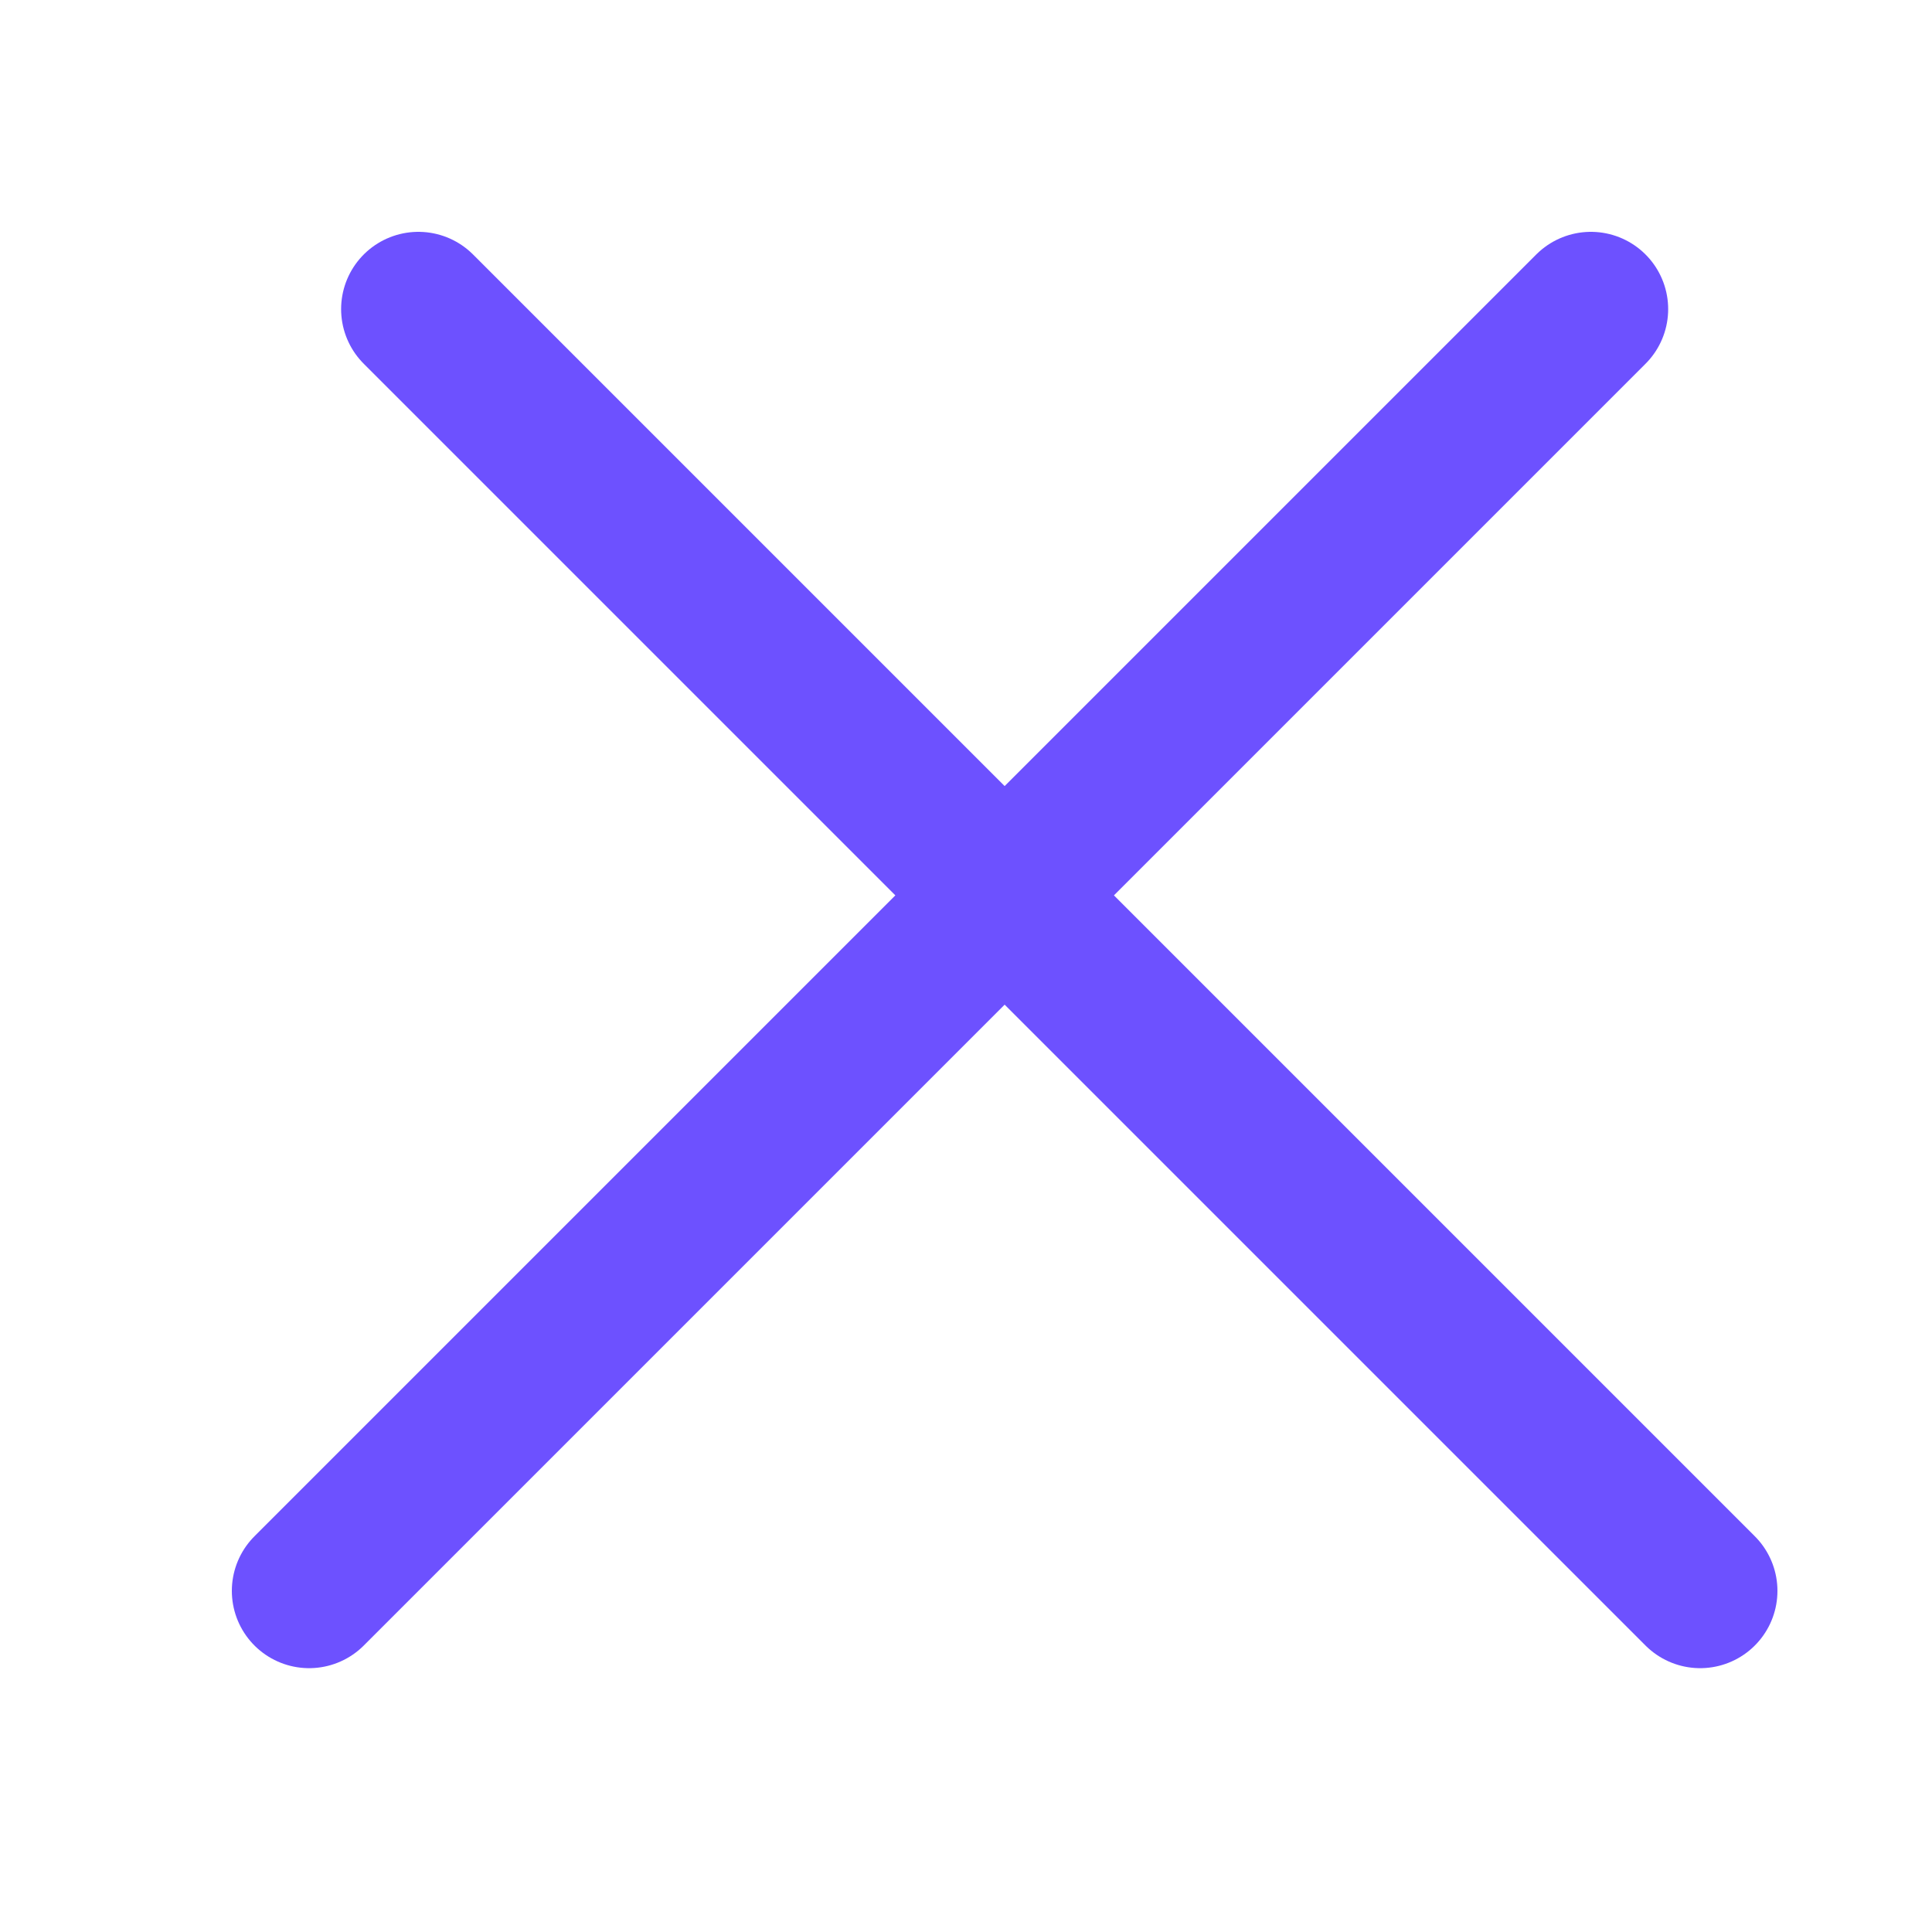
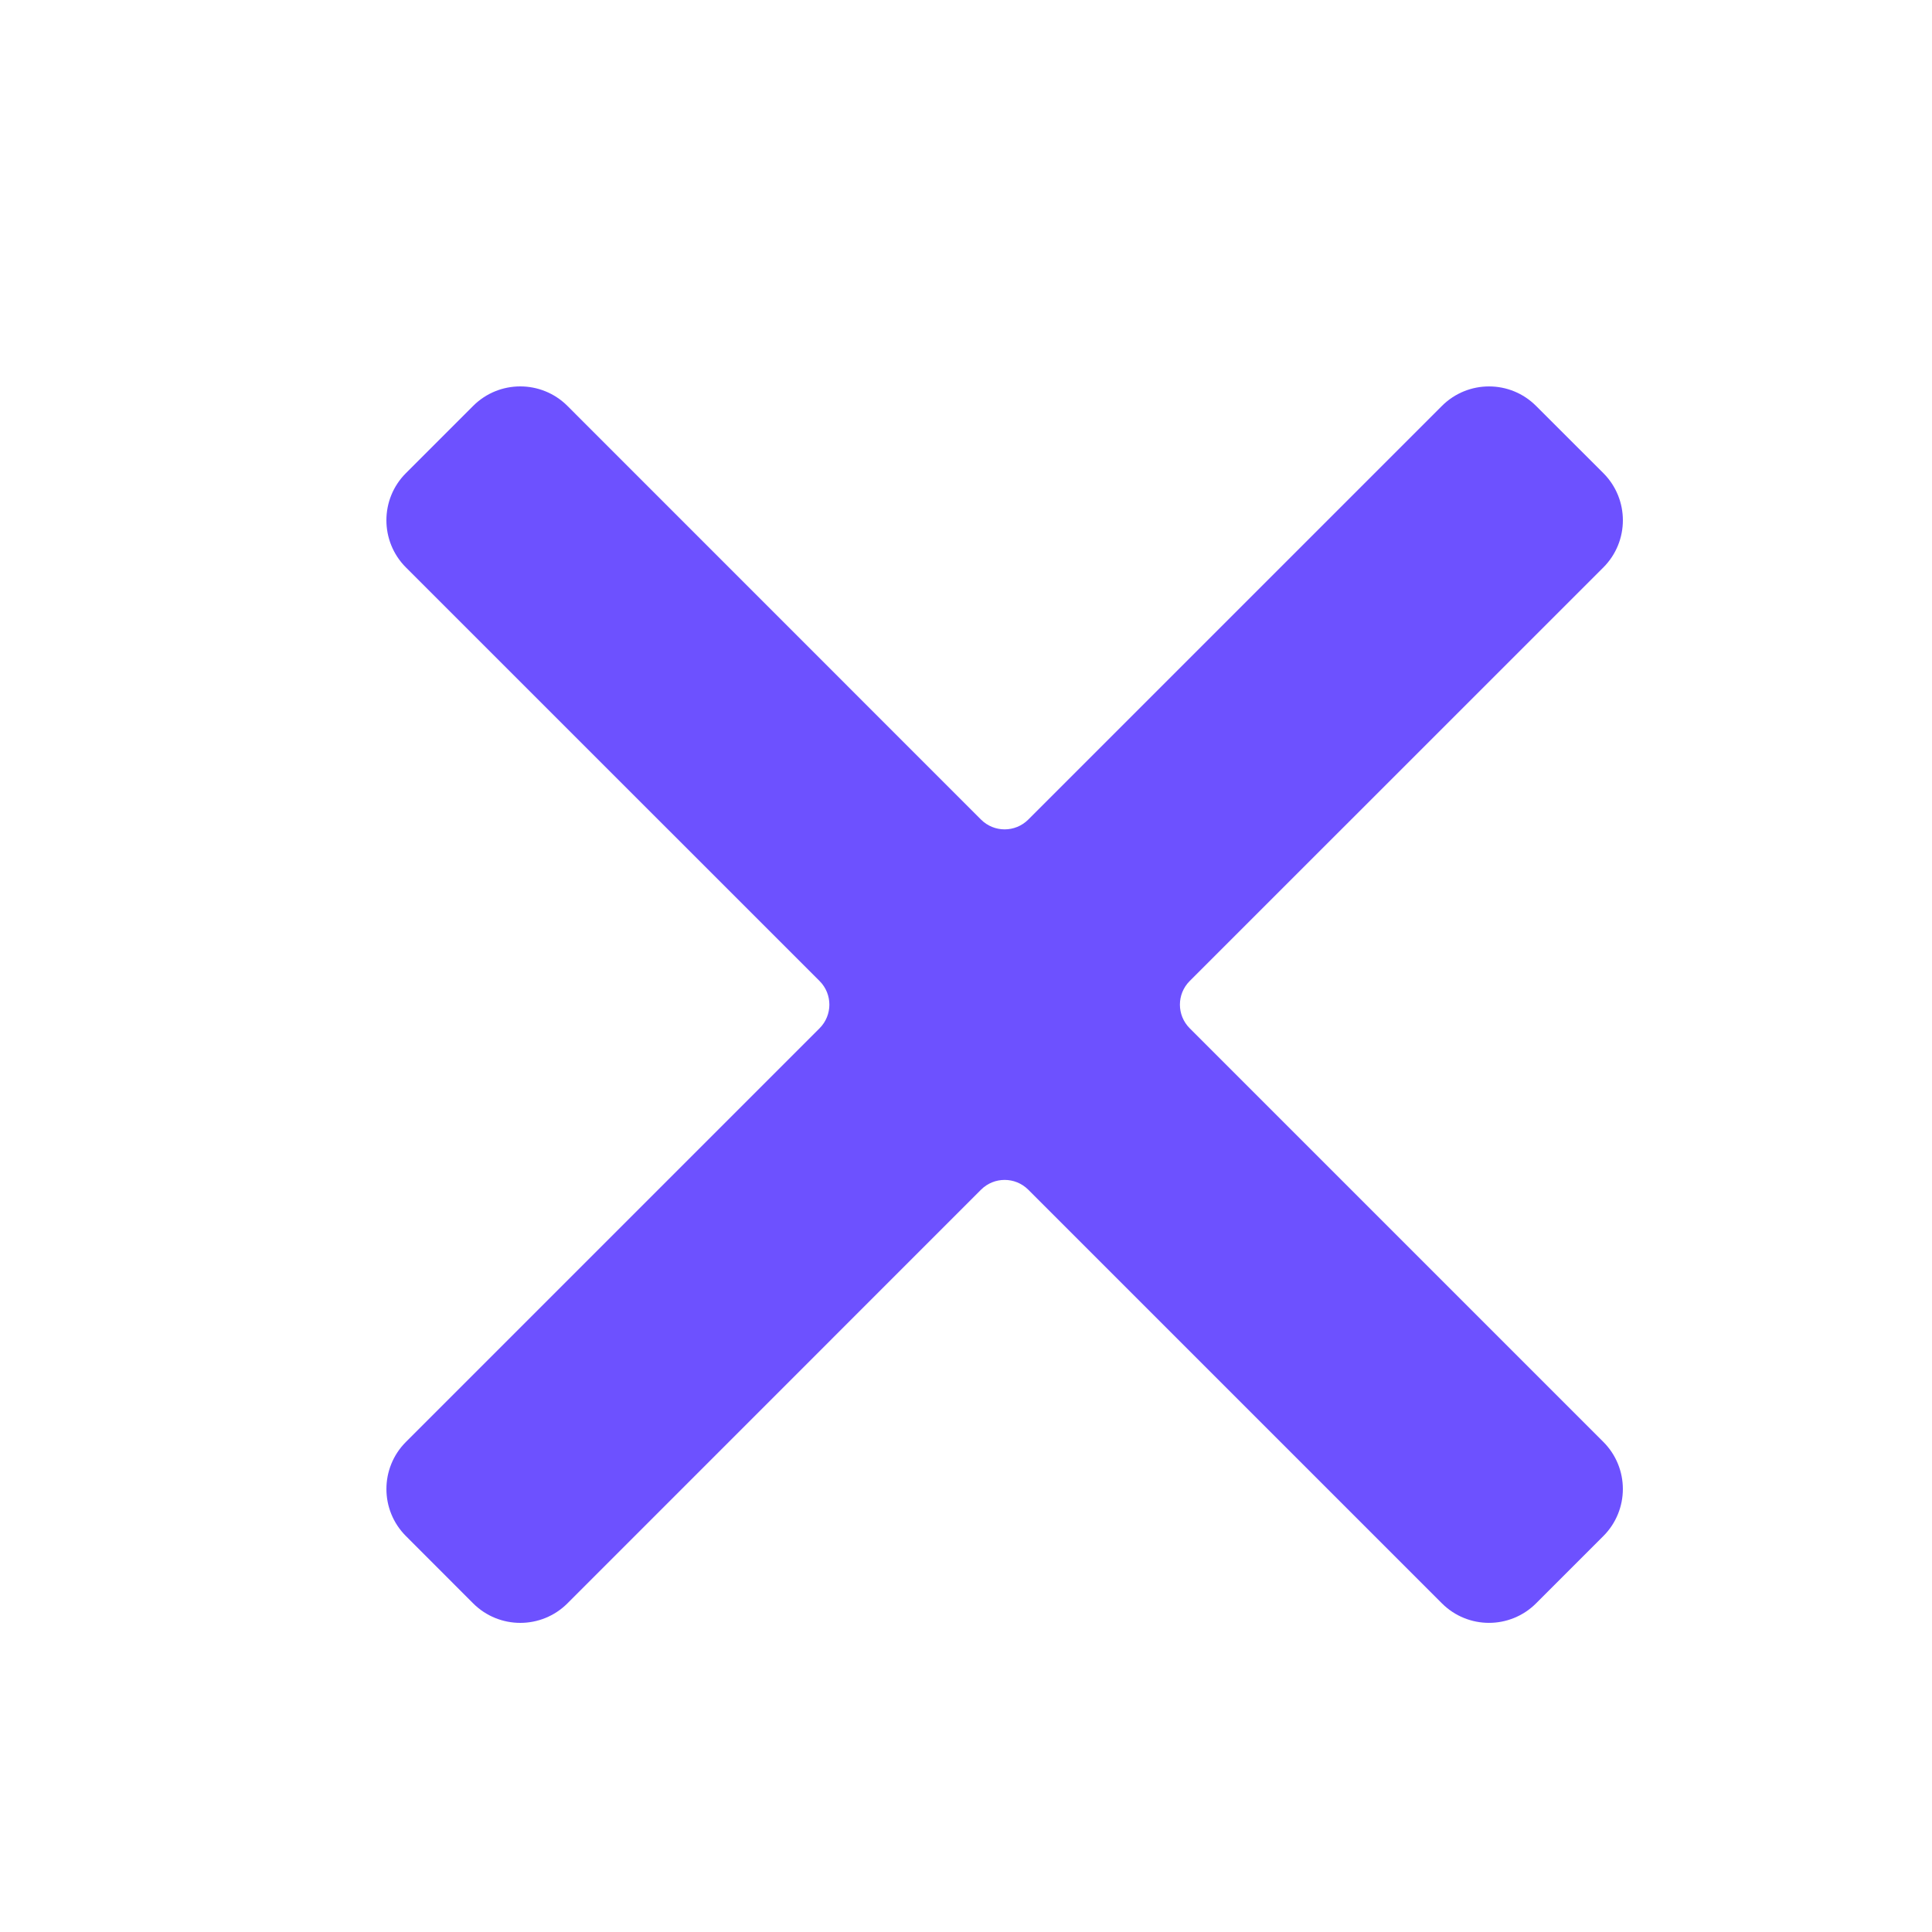
<svg xmlns="http://www.w3.org/2000/svg" width="25" height="25" viewBox="0 0 25 25" fill="none">
-   <line x1="5.414" y1="4" x2="22" y2="20.586" stroke="#6D51FF" stroke-width="2" stroke-linecap="round" />
-   <line x1="4" y1="20.586" x2="20.586" y2="4" stroke="#6D51FF" stroke-width="2" stroke-linecap="round" />
+   <path d="M10.606 12.695C10.774 12.864 10.774 13.136 10.606 13.305L5.253 18.658C4.916 18.995 4.916 19.541 5.253 19.877L6.123 20.748C6.46 21.084 7.005 21.084 7.342 20.748L12.695 15.394C12.864 15.226 13.136 15.226 13.305 15.394L18.658 20.747C18.995 21.084 19.54 21.084 19.877 20.747L20.747 19.877C21.084 19.54 21.084 18.995 20.747 18.658L15.394 13.305C15.226 13.136 15.226 12.864 15.394 12.695L20.748 7.342C21.084 7.005 21.084 6.46 20.748 6.123L19.877 5.253C19.541 4.916 18.995 4.916 18.658 5.253L13.305 10.606C13.136 10.774 12.864 10.774 12.695 10.606L7.342 5.252C7.005 4.916 6.459 4.916 6.123 5.252L5.252 6.123C4.916 6.459 4.916 7.005 5.252 7.342L10.606 12.695Z" fill="#6D51FF" />
</svg>
